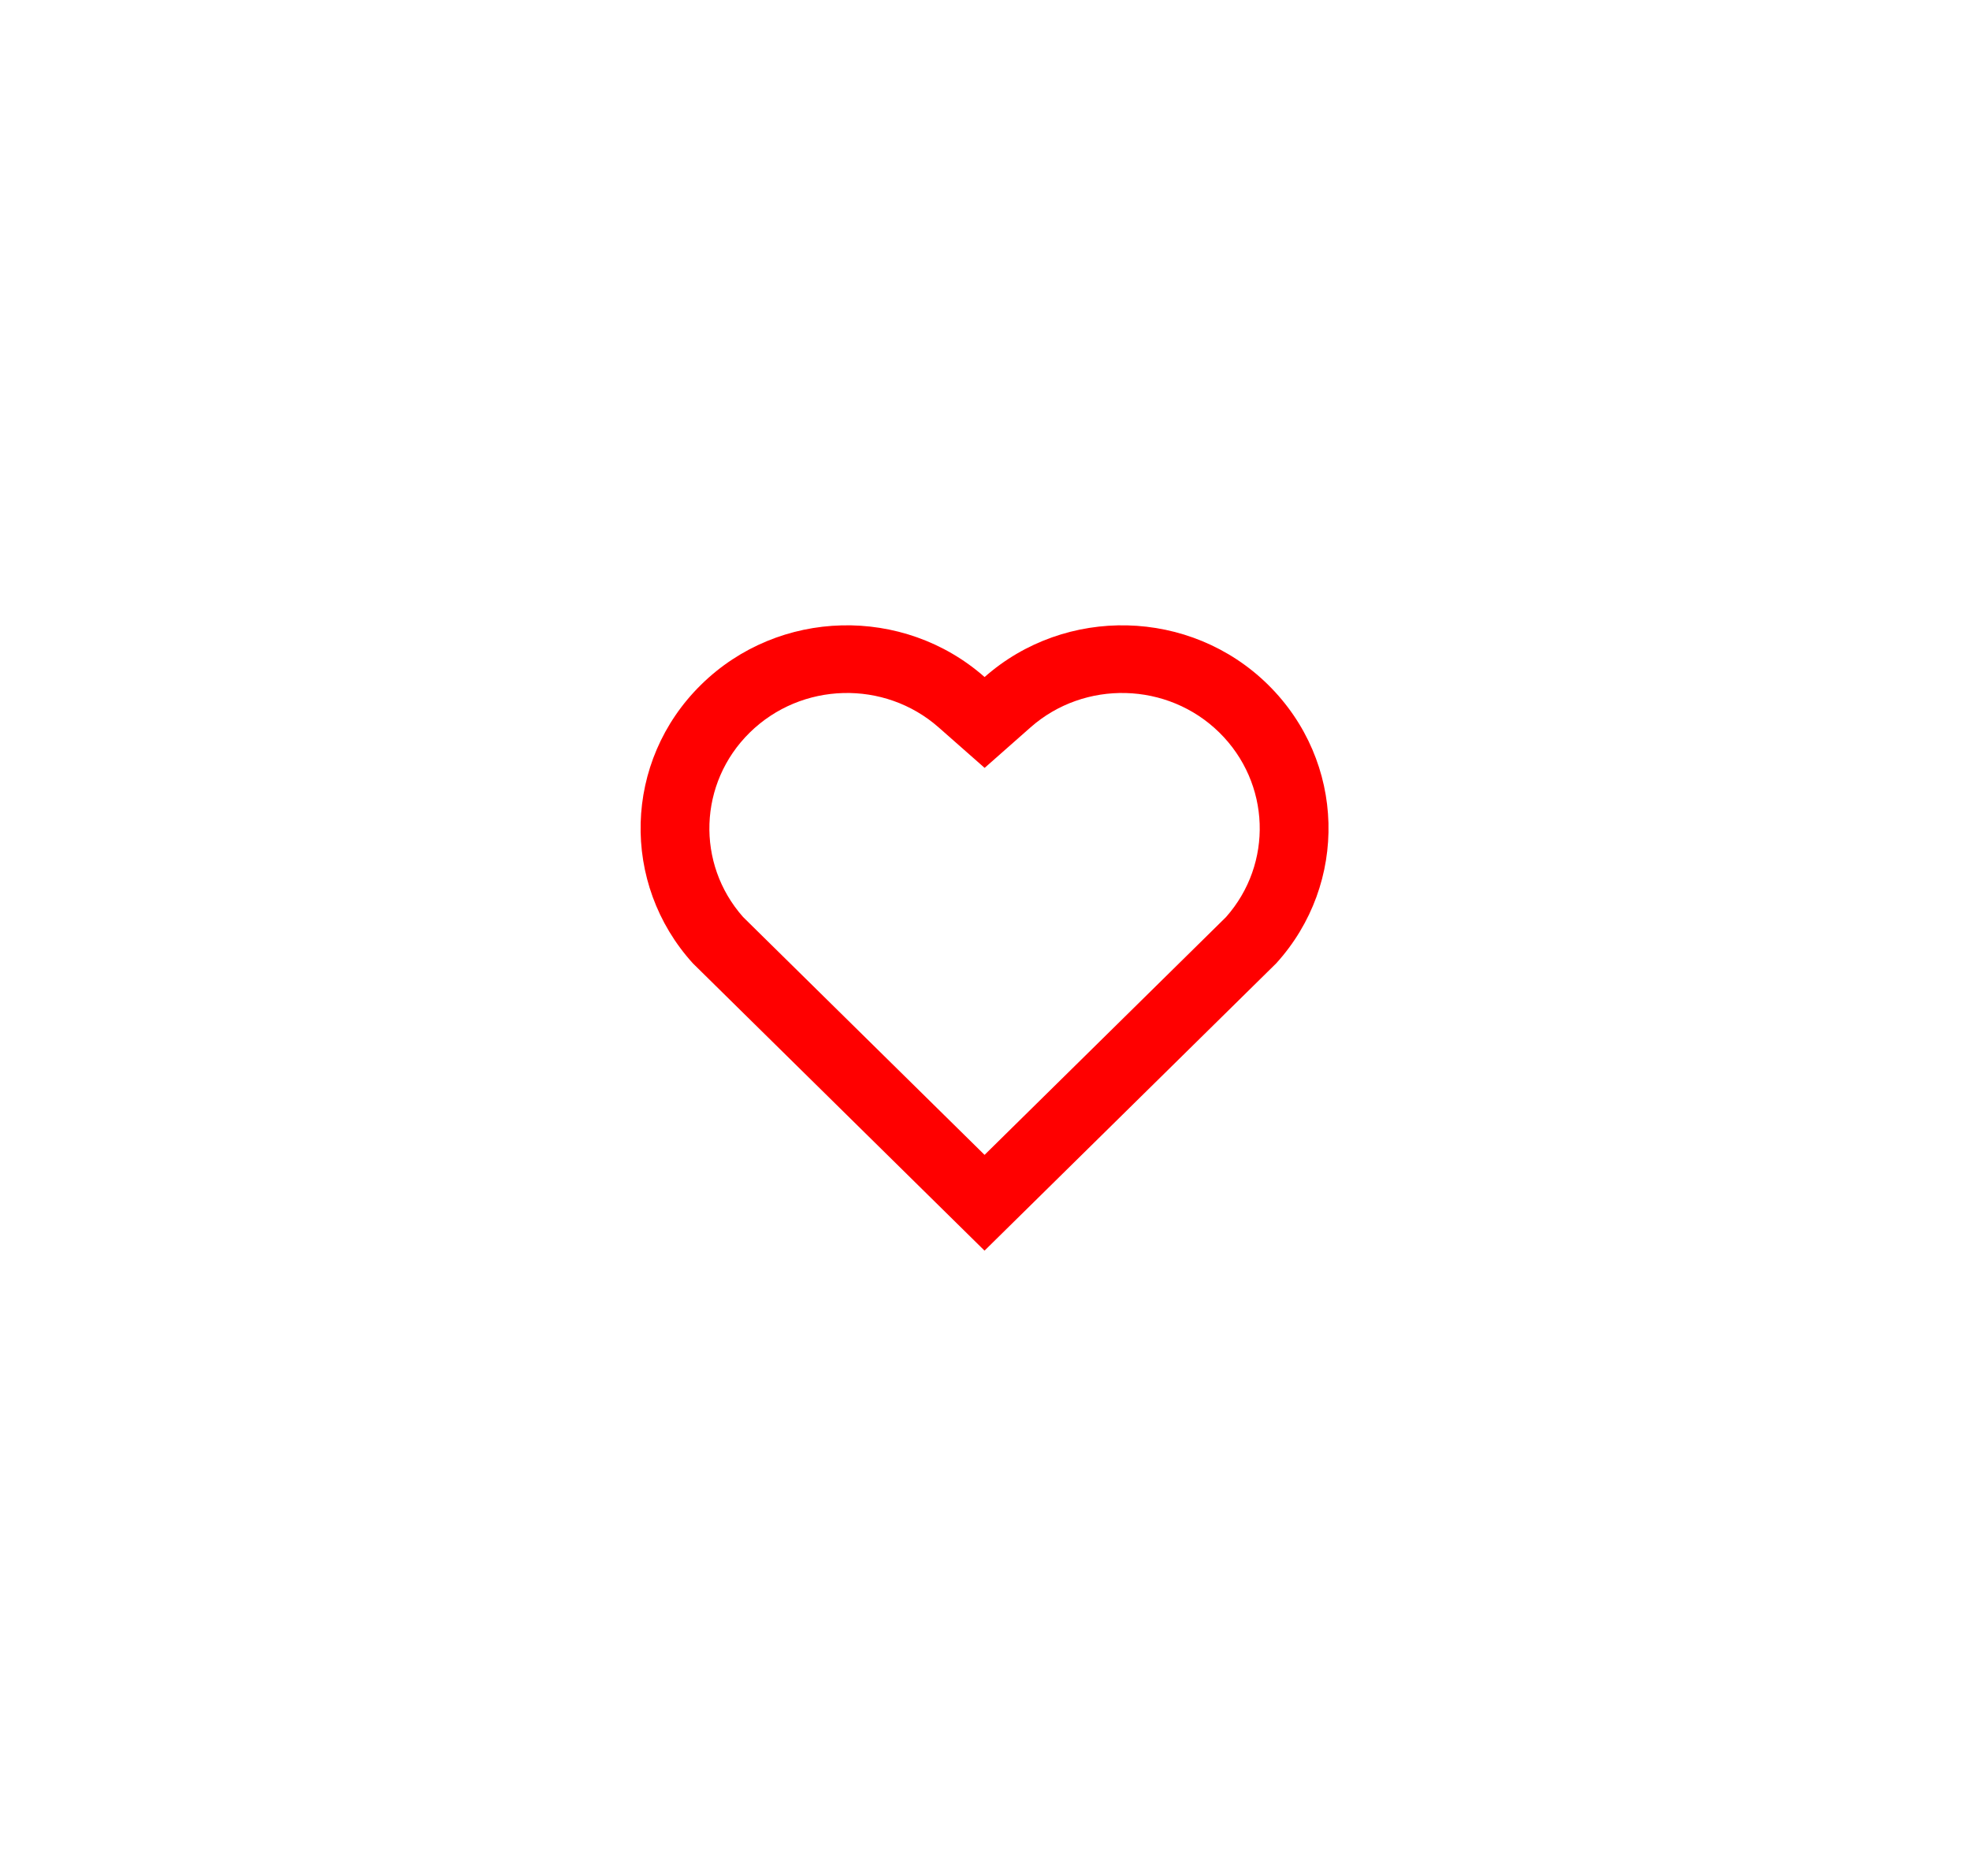
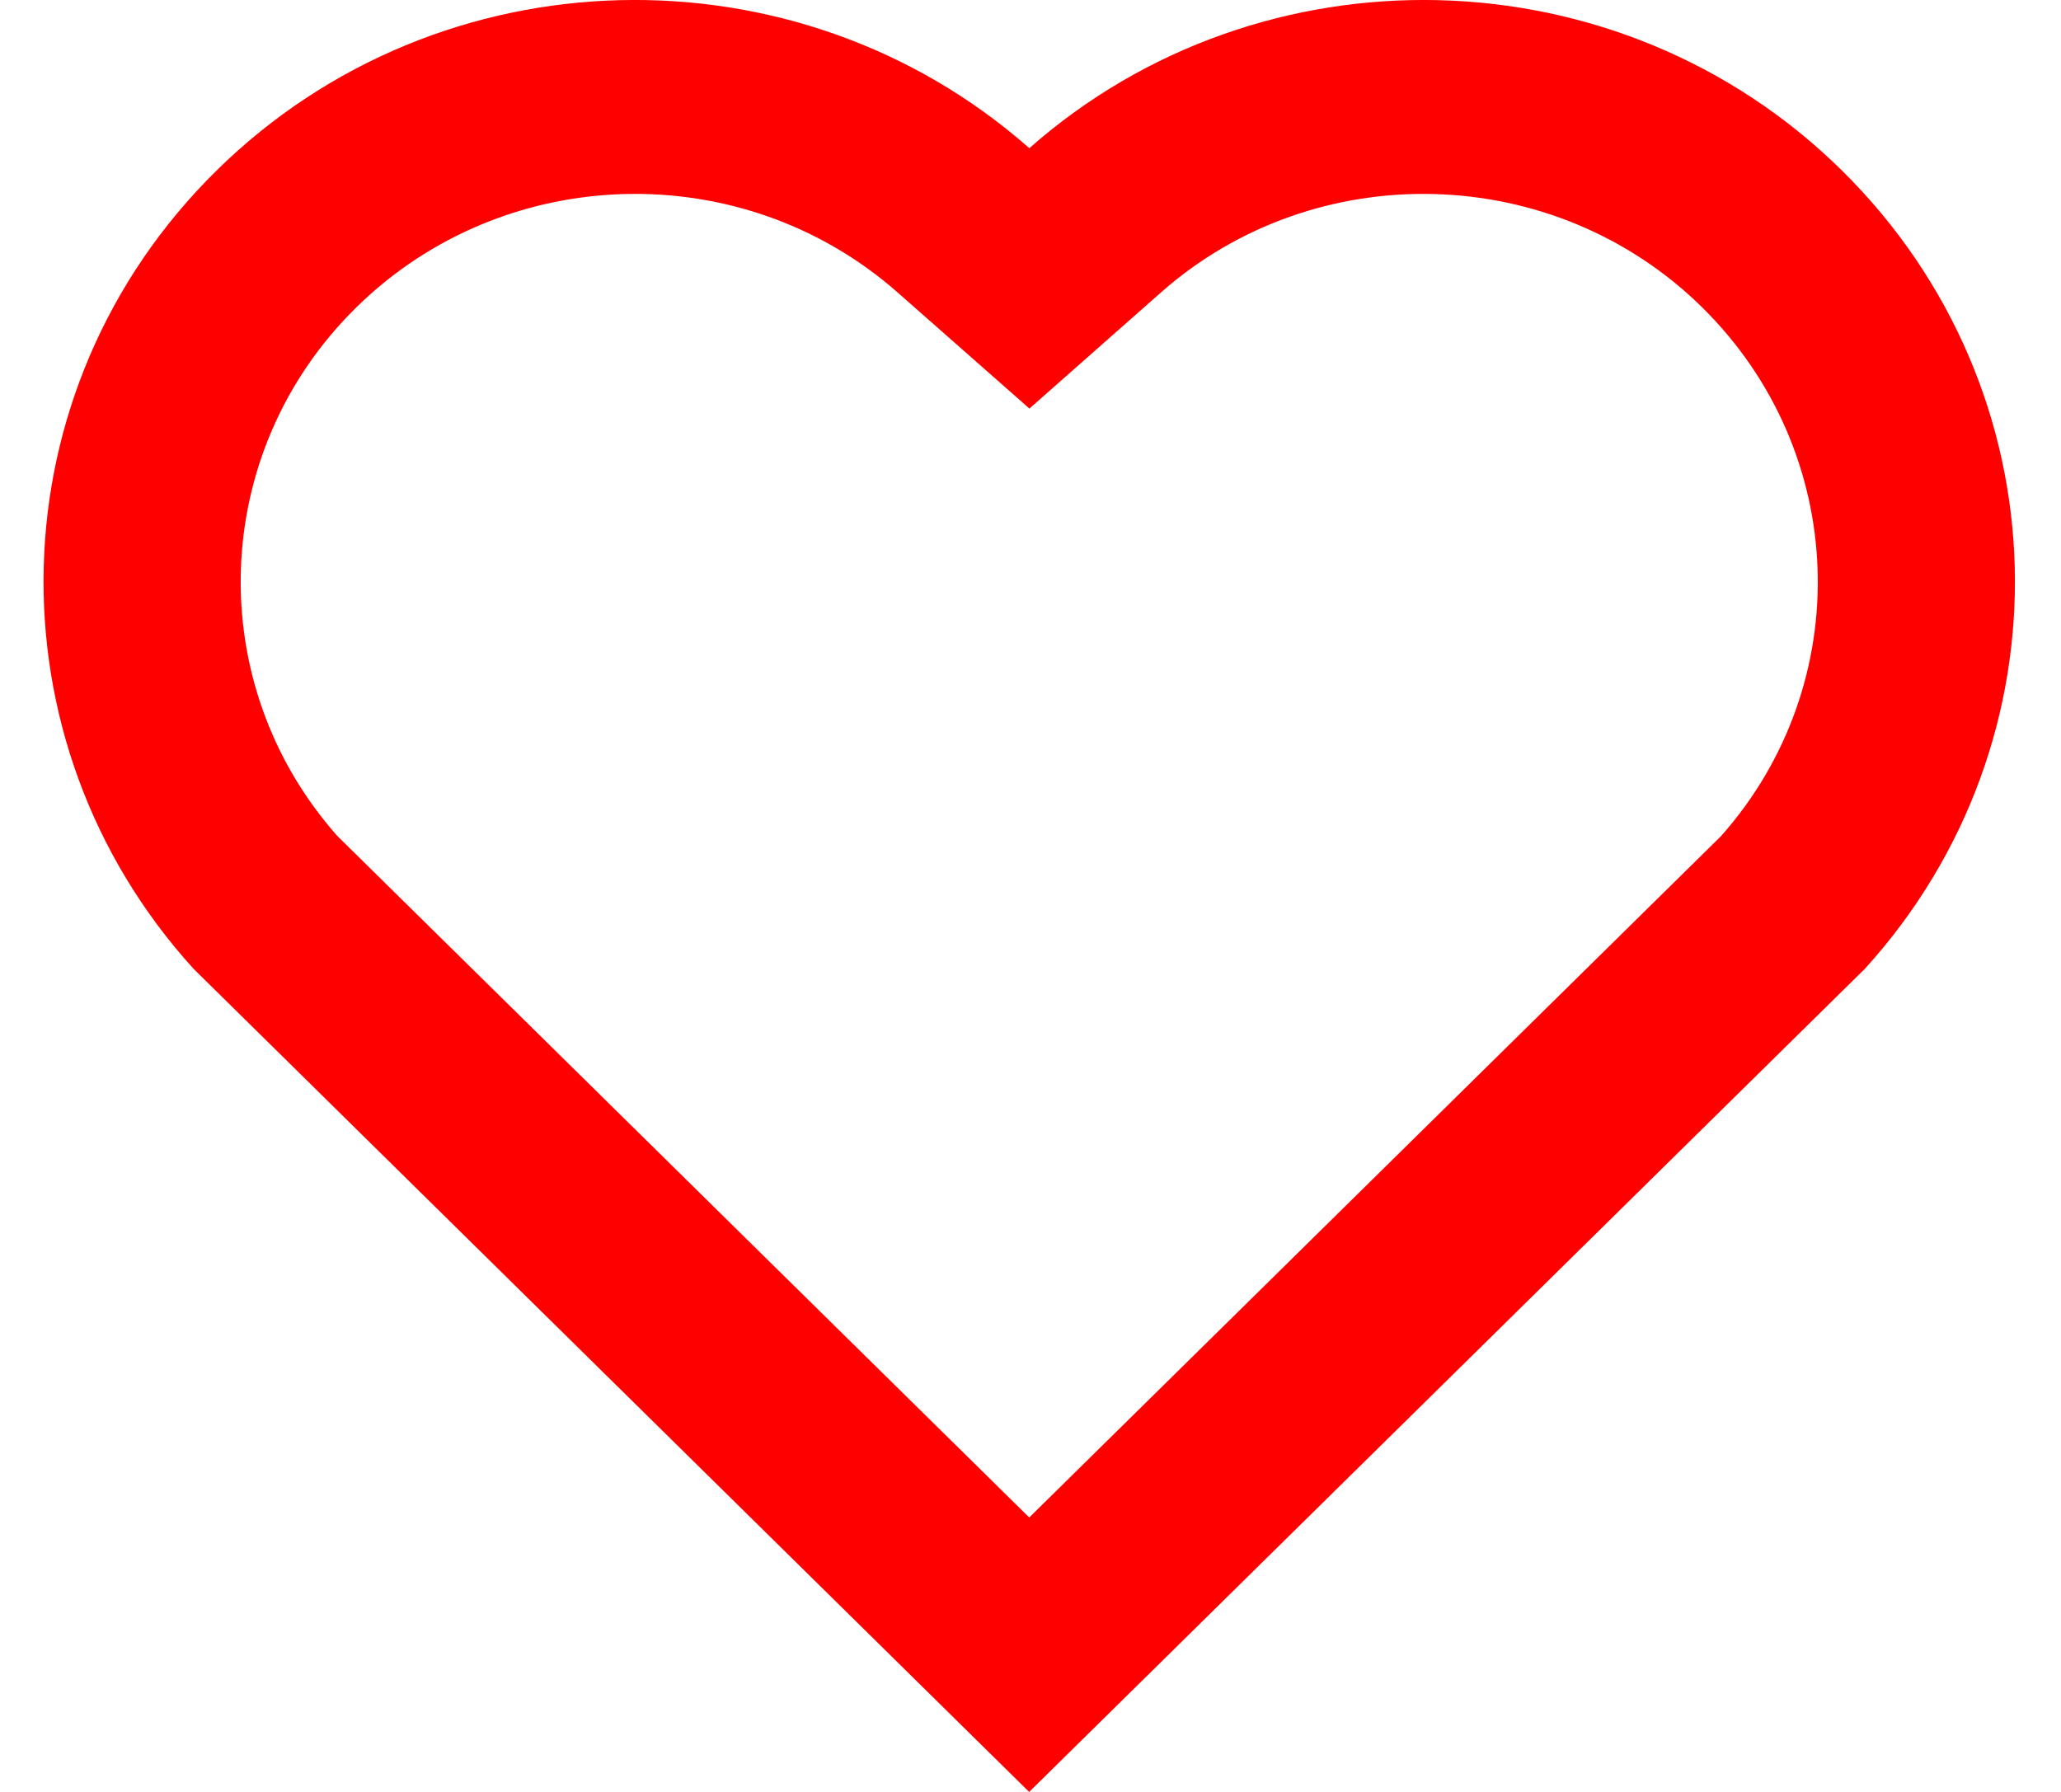
- <svg xmlns="http://www.w3.org/2000/svg" width="63" height="60" viewBox="0 0 63 60" fill="none">
-   <path d="M31.487 21.654C34.071 19.372 38.063 19.448 40.553 21.901C43.041 24.355 43.127 28.263 40.812 30.812L31.485 40L22.159 30.812C19.845 28.263 19.931 24.348 22.419 21.901C24.91 19.451 28.895 19.369 31.487 21.654ZM38.995 23.43C37.345 21.805 34.683 21.739 32.956 23.264L31.488 24.56L30.018 23.265C28.286 21.738 25.629 21.805 23.975 23.432C22.336 25.044 22.253 27.625 23.764 29.33L31.486 36.937L39.208 29.331C40.719 27.625 40.636 25.047 38.995 23.43Z" fill="#ff0000" />
+ <svg xmlns="http://www.w3.org/2000/svg" width="23" height="20" viewBox="0 0 23 20" fill="none">
+   <path d="M11.487 1.654C14.071 -0.628 18.064 -0.552 20.553 1.901C23.041 4.355 23.127 8.263 20.812 10.812L11.485 20L2.159 10.812C-0.155 8.263 -0.069 4.348 2.419 1.901C4.91 -0.549 8.895 -0.631 11.487 1.654ZM18.995 3.43C17.345 1.805 14.683 1.739 12.956 3.264L11.488 4.56L10.018 3.265C8.286 1.738 5.629 1.805 3.975 3.432C2.336 5.044 2.254 7.625 3.764 9.33L11.486 16.937L19.207 9.331C20.719 7.625 20.636 5.047 18.995 3.43Z" fill="#ff0000" />
</svg>
